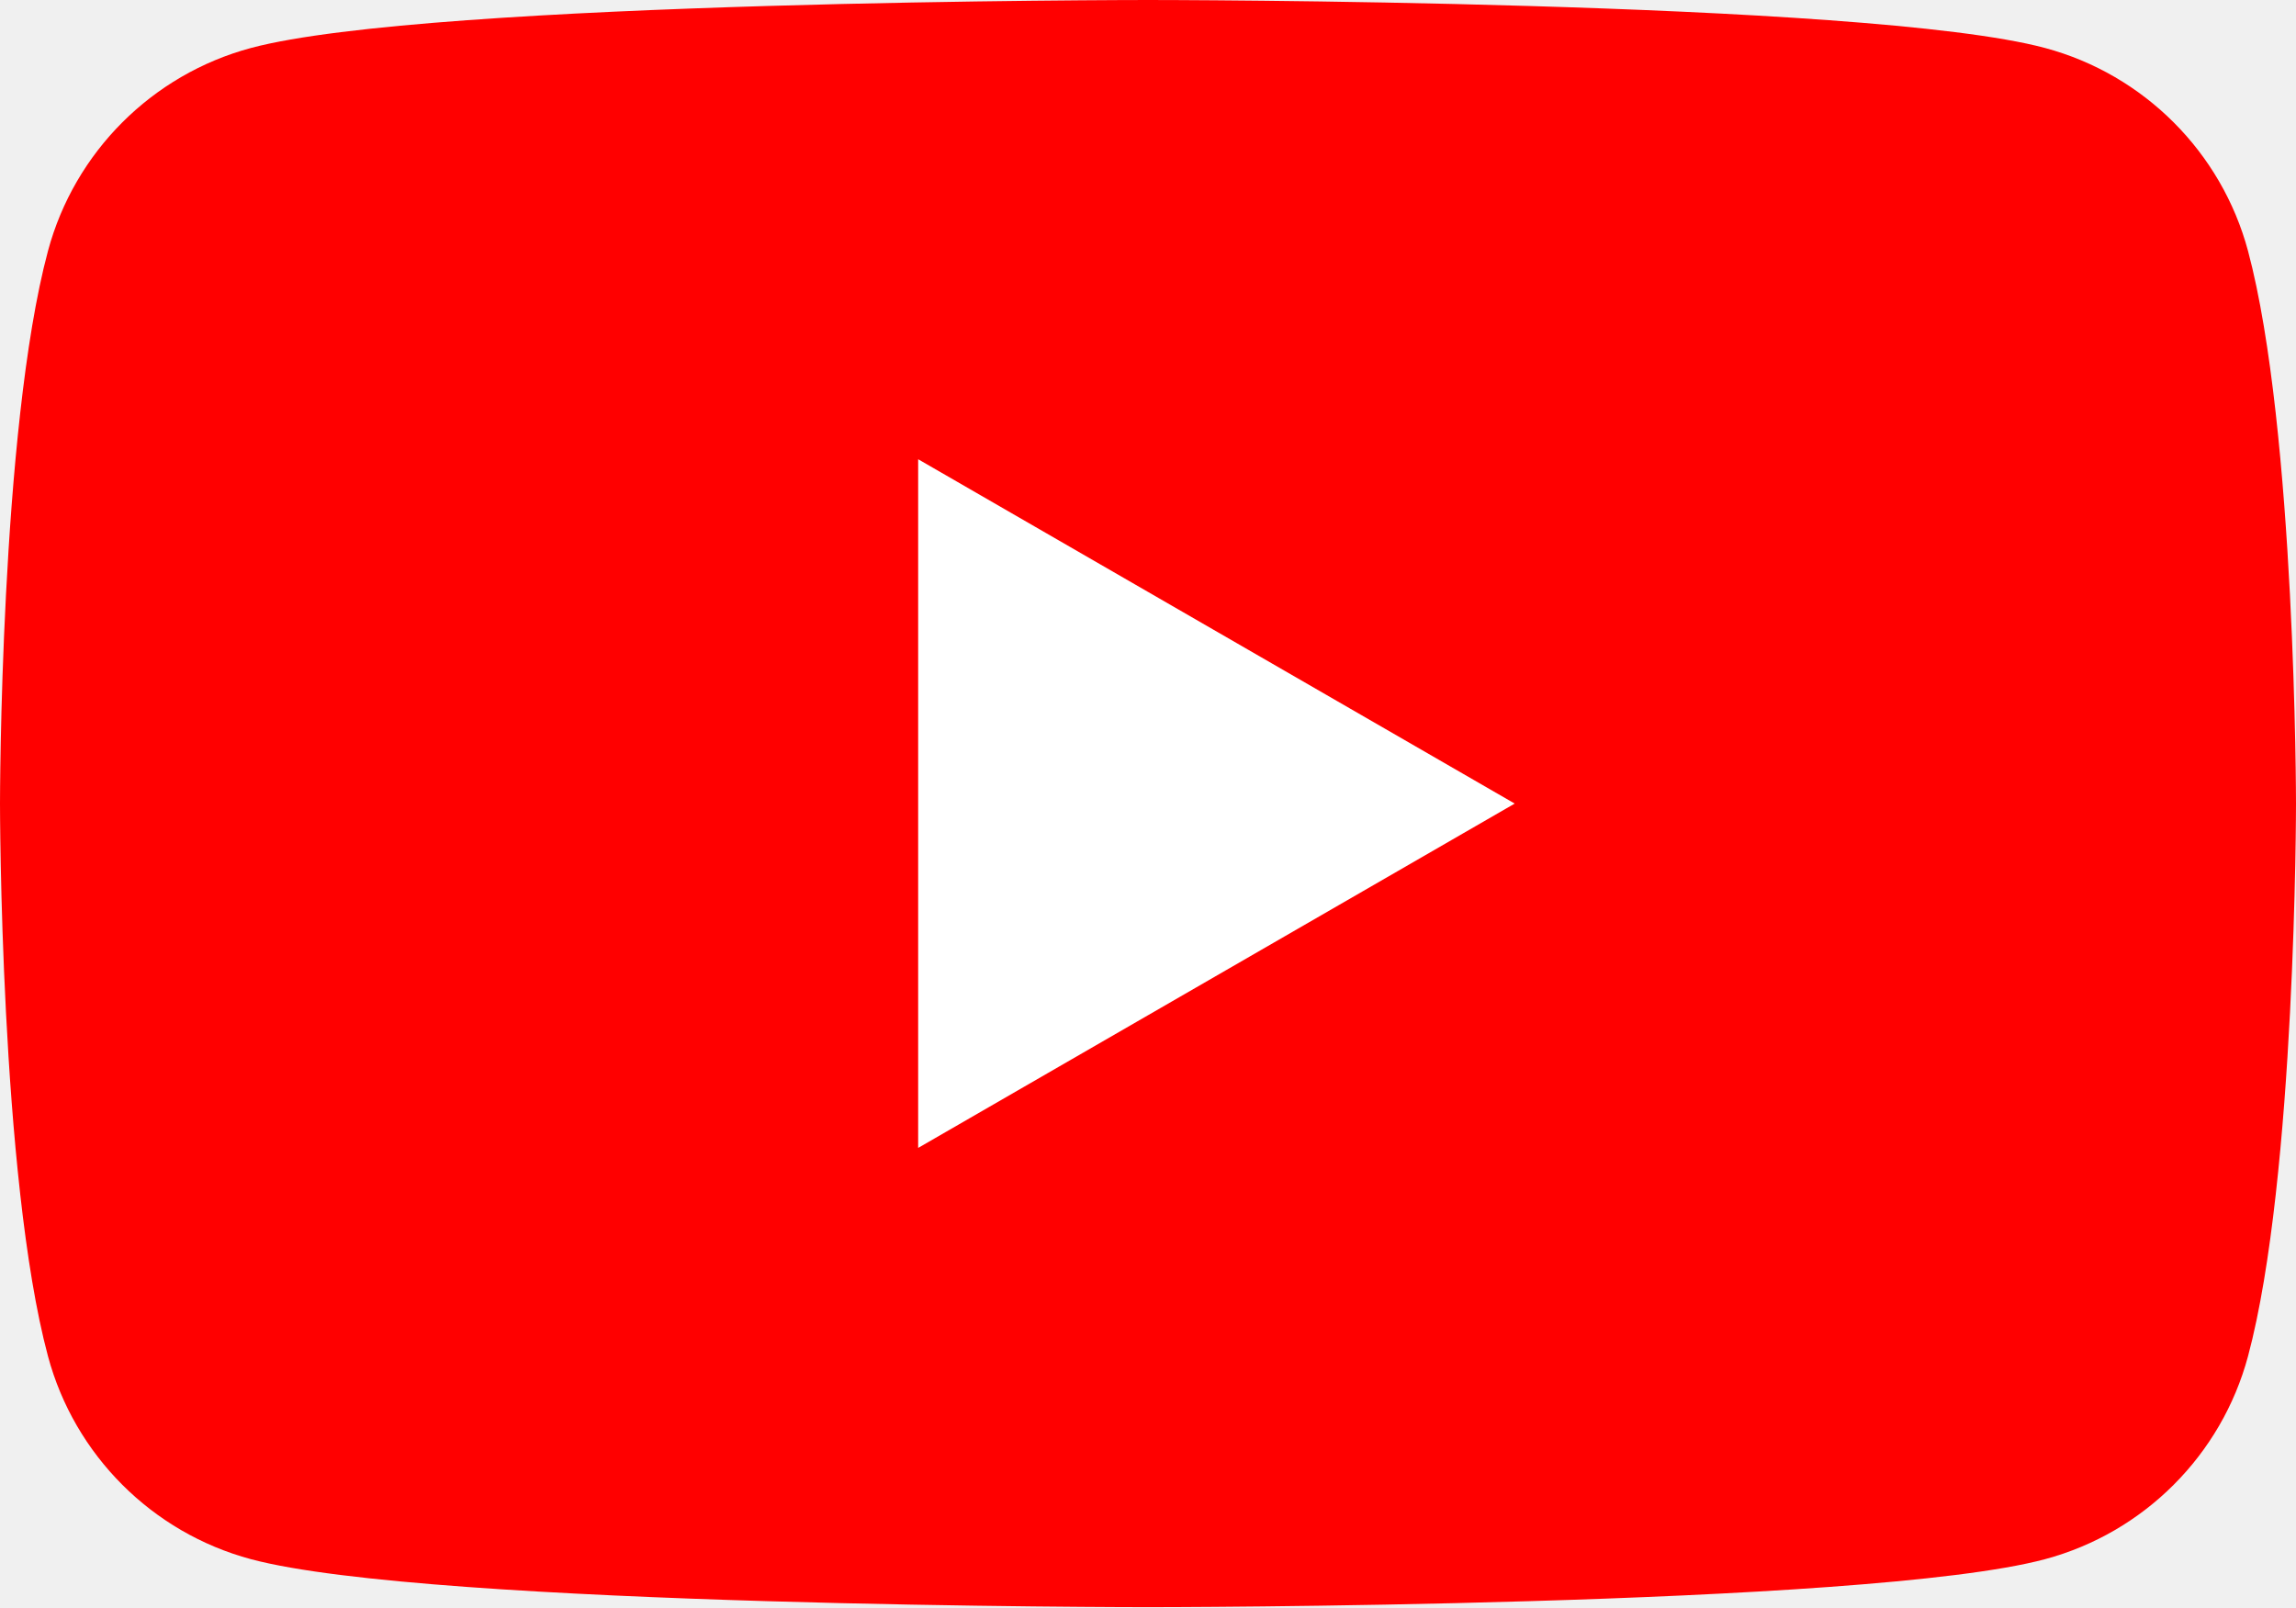
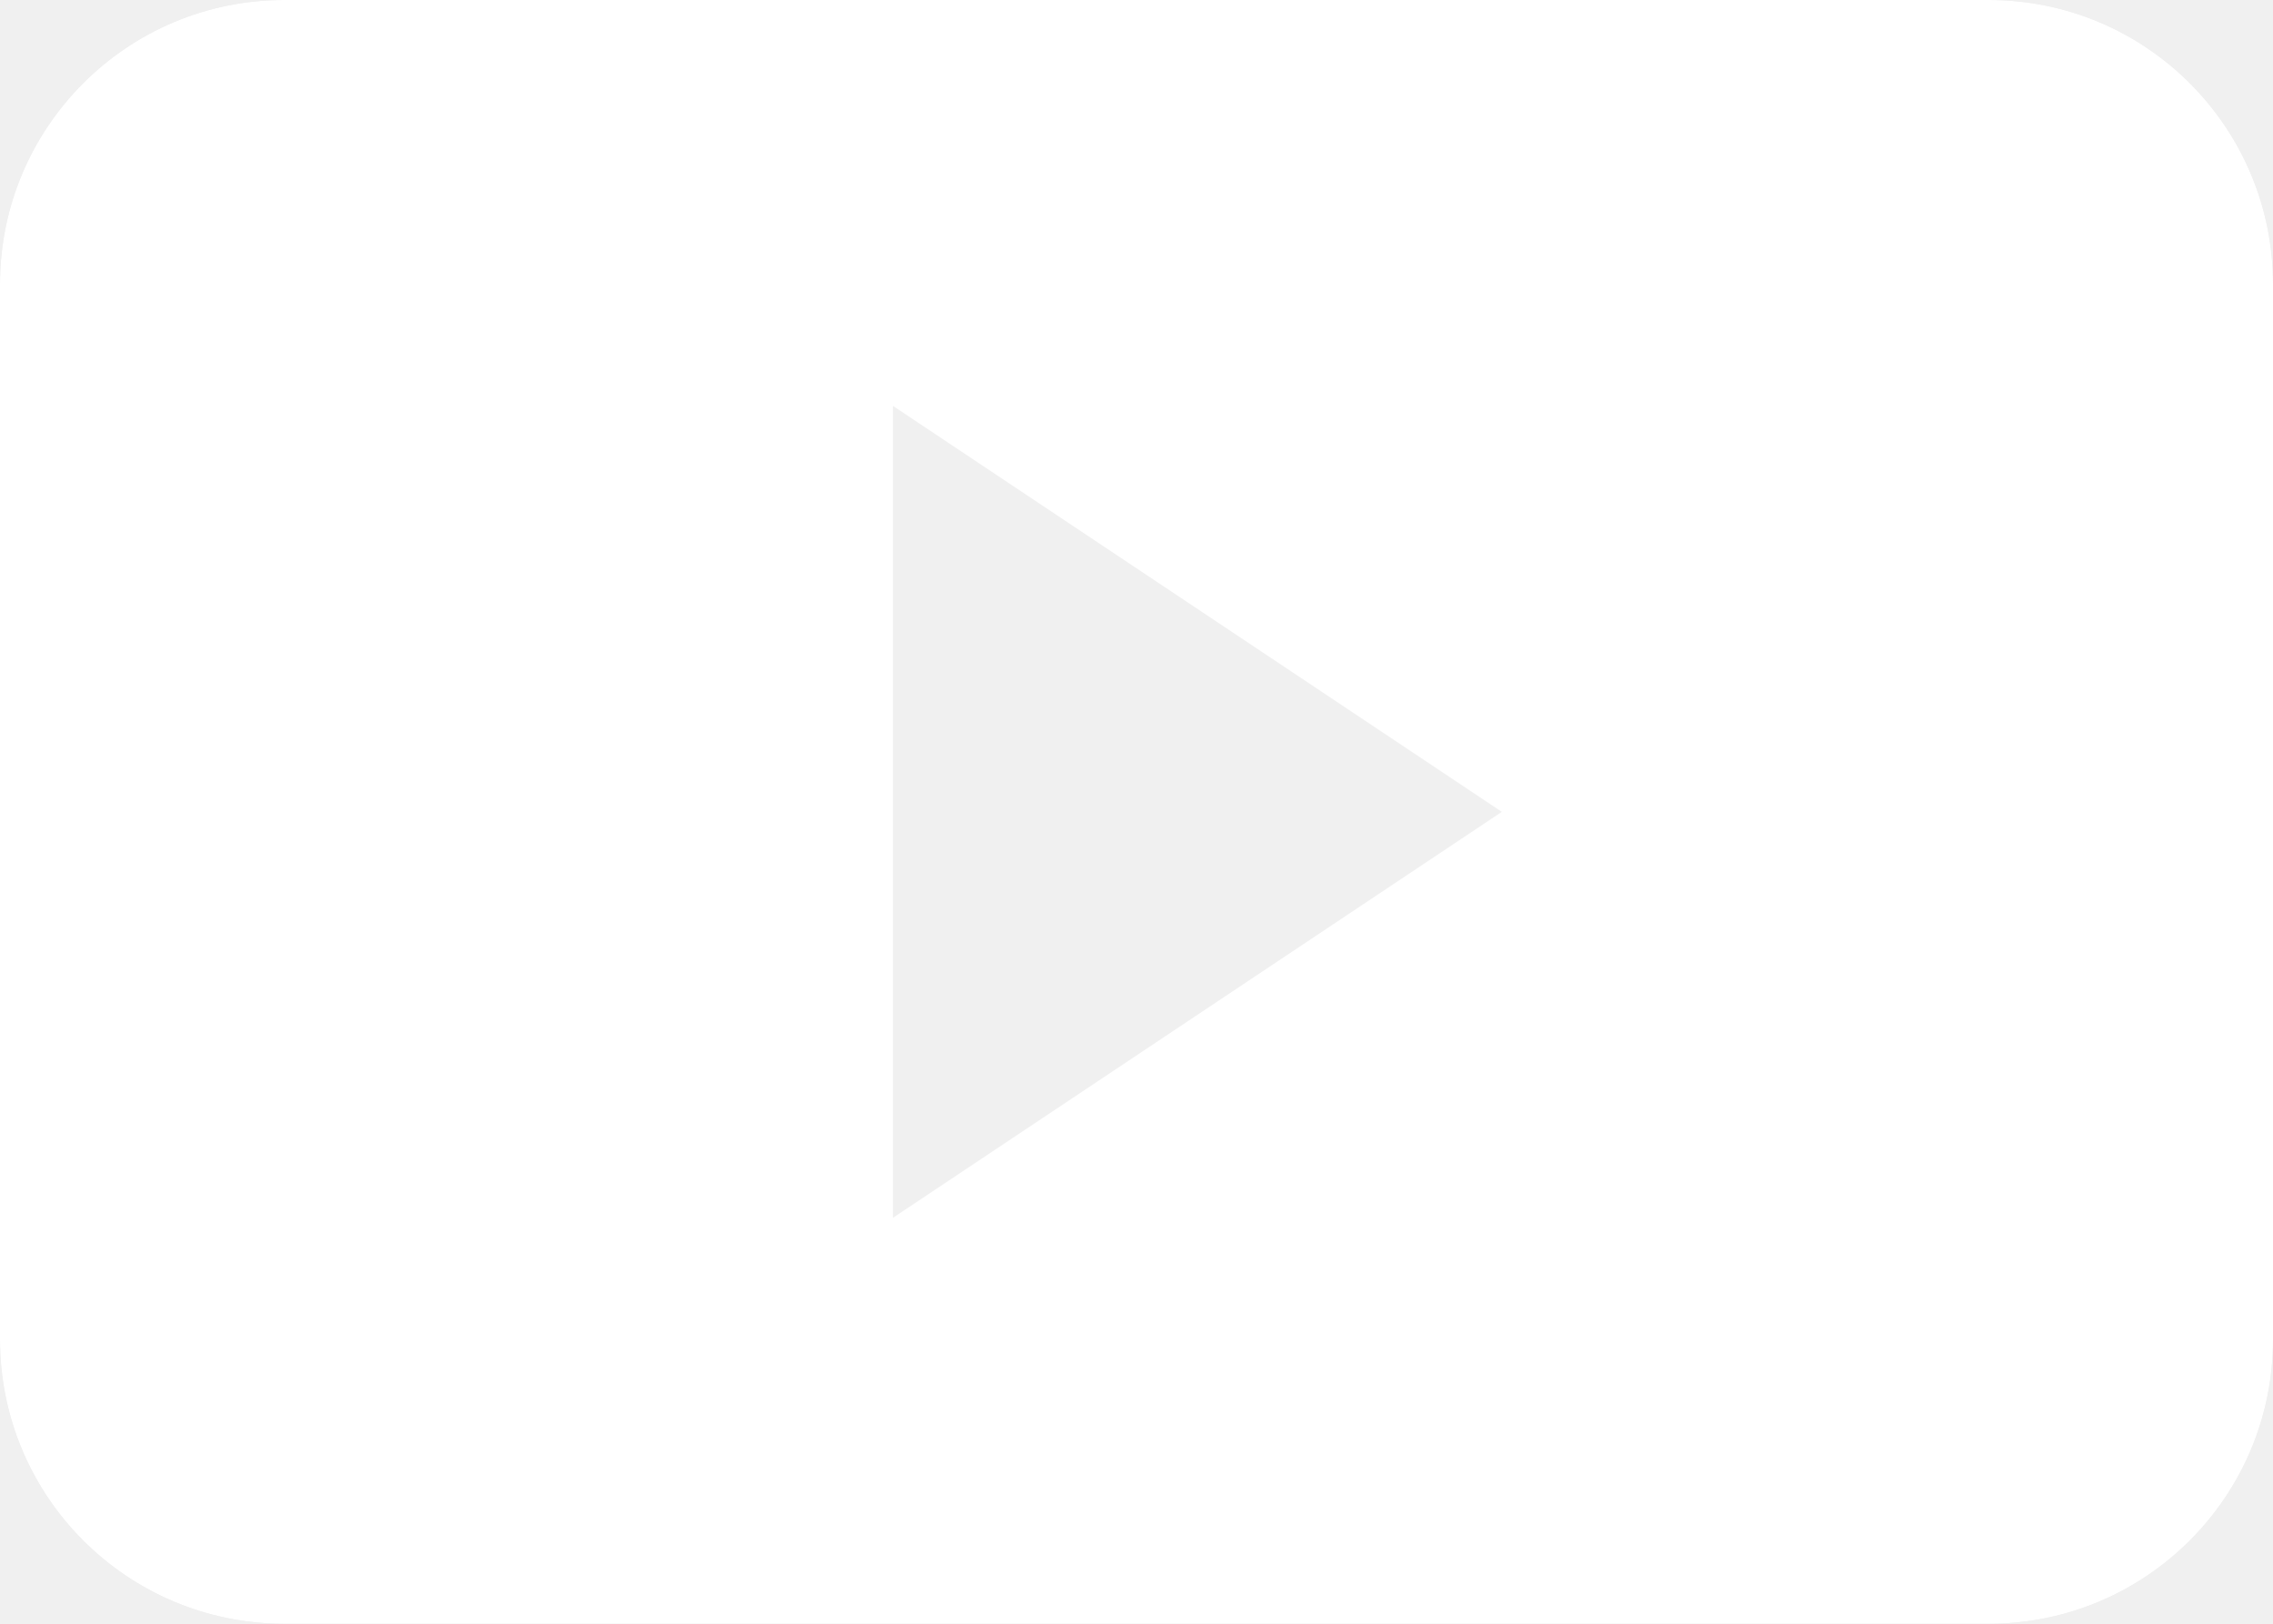
- <svg xmlns="http://www.w3.org/2000/svg" class="external-icon" viewBox="0 0 28.57  20" focusable="false" style="pointer-events: none; display: block; width: 100%; height: 100%;">
-   <svg viewBox="0 0 28.57 20" preserveAspectRatio="xMidYMid meet">
-     <g>
-       <path d="M27.973 3.123C27.643 1.893 26.677 0.927 25.447 0.597C23.22 2.24288e-07 14.285 0 14.285 0C14.285 0 5.35 2.24288e-07 3.123 0.597C1.893 0.927 0.927 1.893 0.597 3.123C2.24288e-07 5.35 0 10 0 10C0 10 2.24288e-07 14.65 0.597 16.877C0.927 18.107 1.893 19.073 3.123 19.403C5.35 20 14.285 20 14.285 20C14.285 20 23.22 20 25.447 19.403C26.677 19.073 27.643 18.107 27.973 16.877C28.57 14.65 28.57 10 28.57 10C28.57 10 28.568 5.35 27.973 3.123Z" fill="#FF0000" />
-       <path d="M11.425 14.285L18.848 10L11.425 5.715V14.285Z" fill="white" />
-     </g>
-   </svg>
+ <svg xmlns="http://www.w3.org/2000/svg" width="28" height="20" viewBox="0 0 28 20">
+   <defs>
+     <mask id="cut">
+       <rect width="28" height="20" rx="3.5" fill="white" />
+       <path d="M11 15 18.5 10 11 5v10Z" fill="black" />
+     </mask>
+   </defs>
+   <rect width="28" height="20" rx="3.5" fill="white" mask="url(#cut)" />
</svg>
